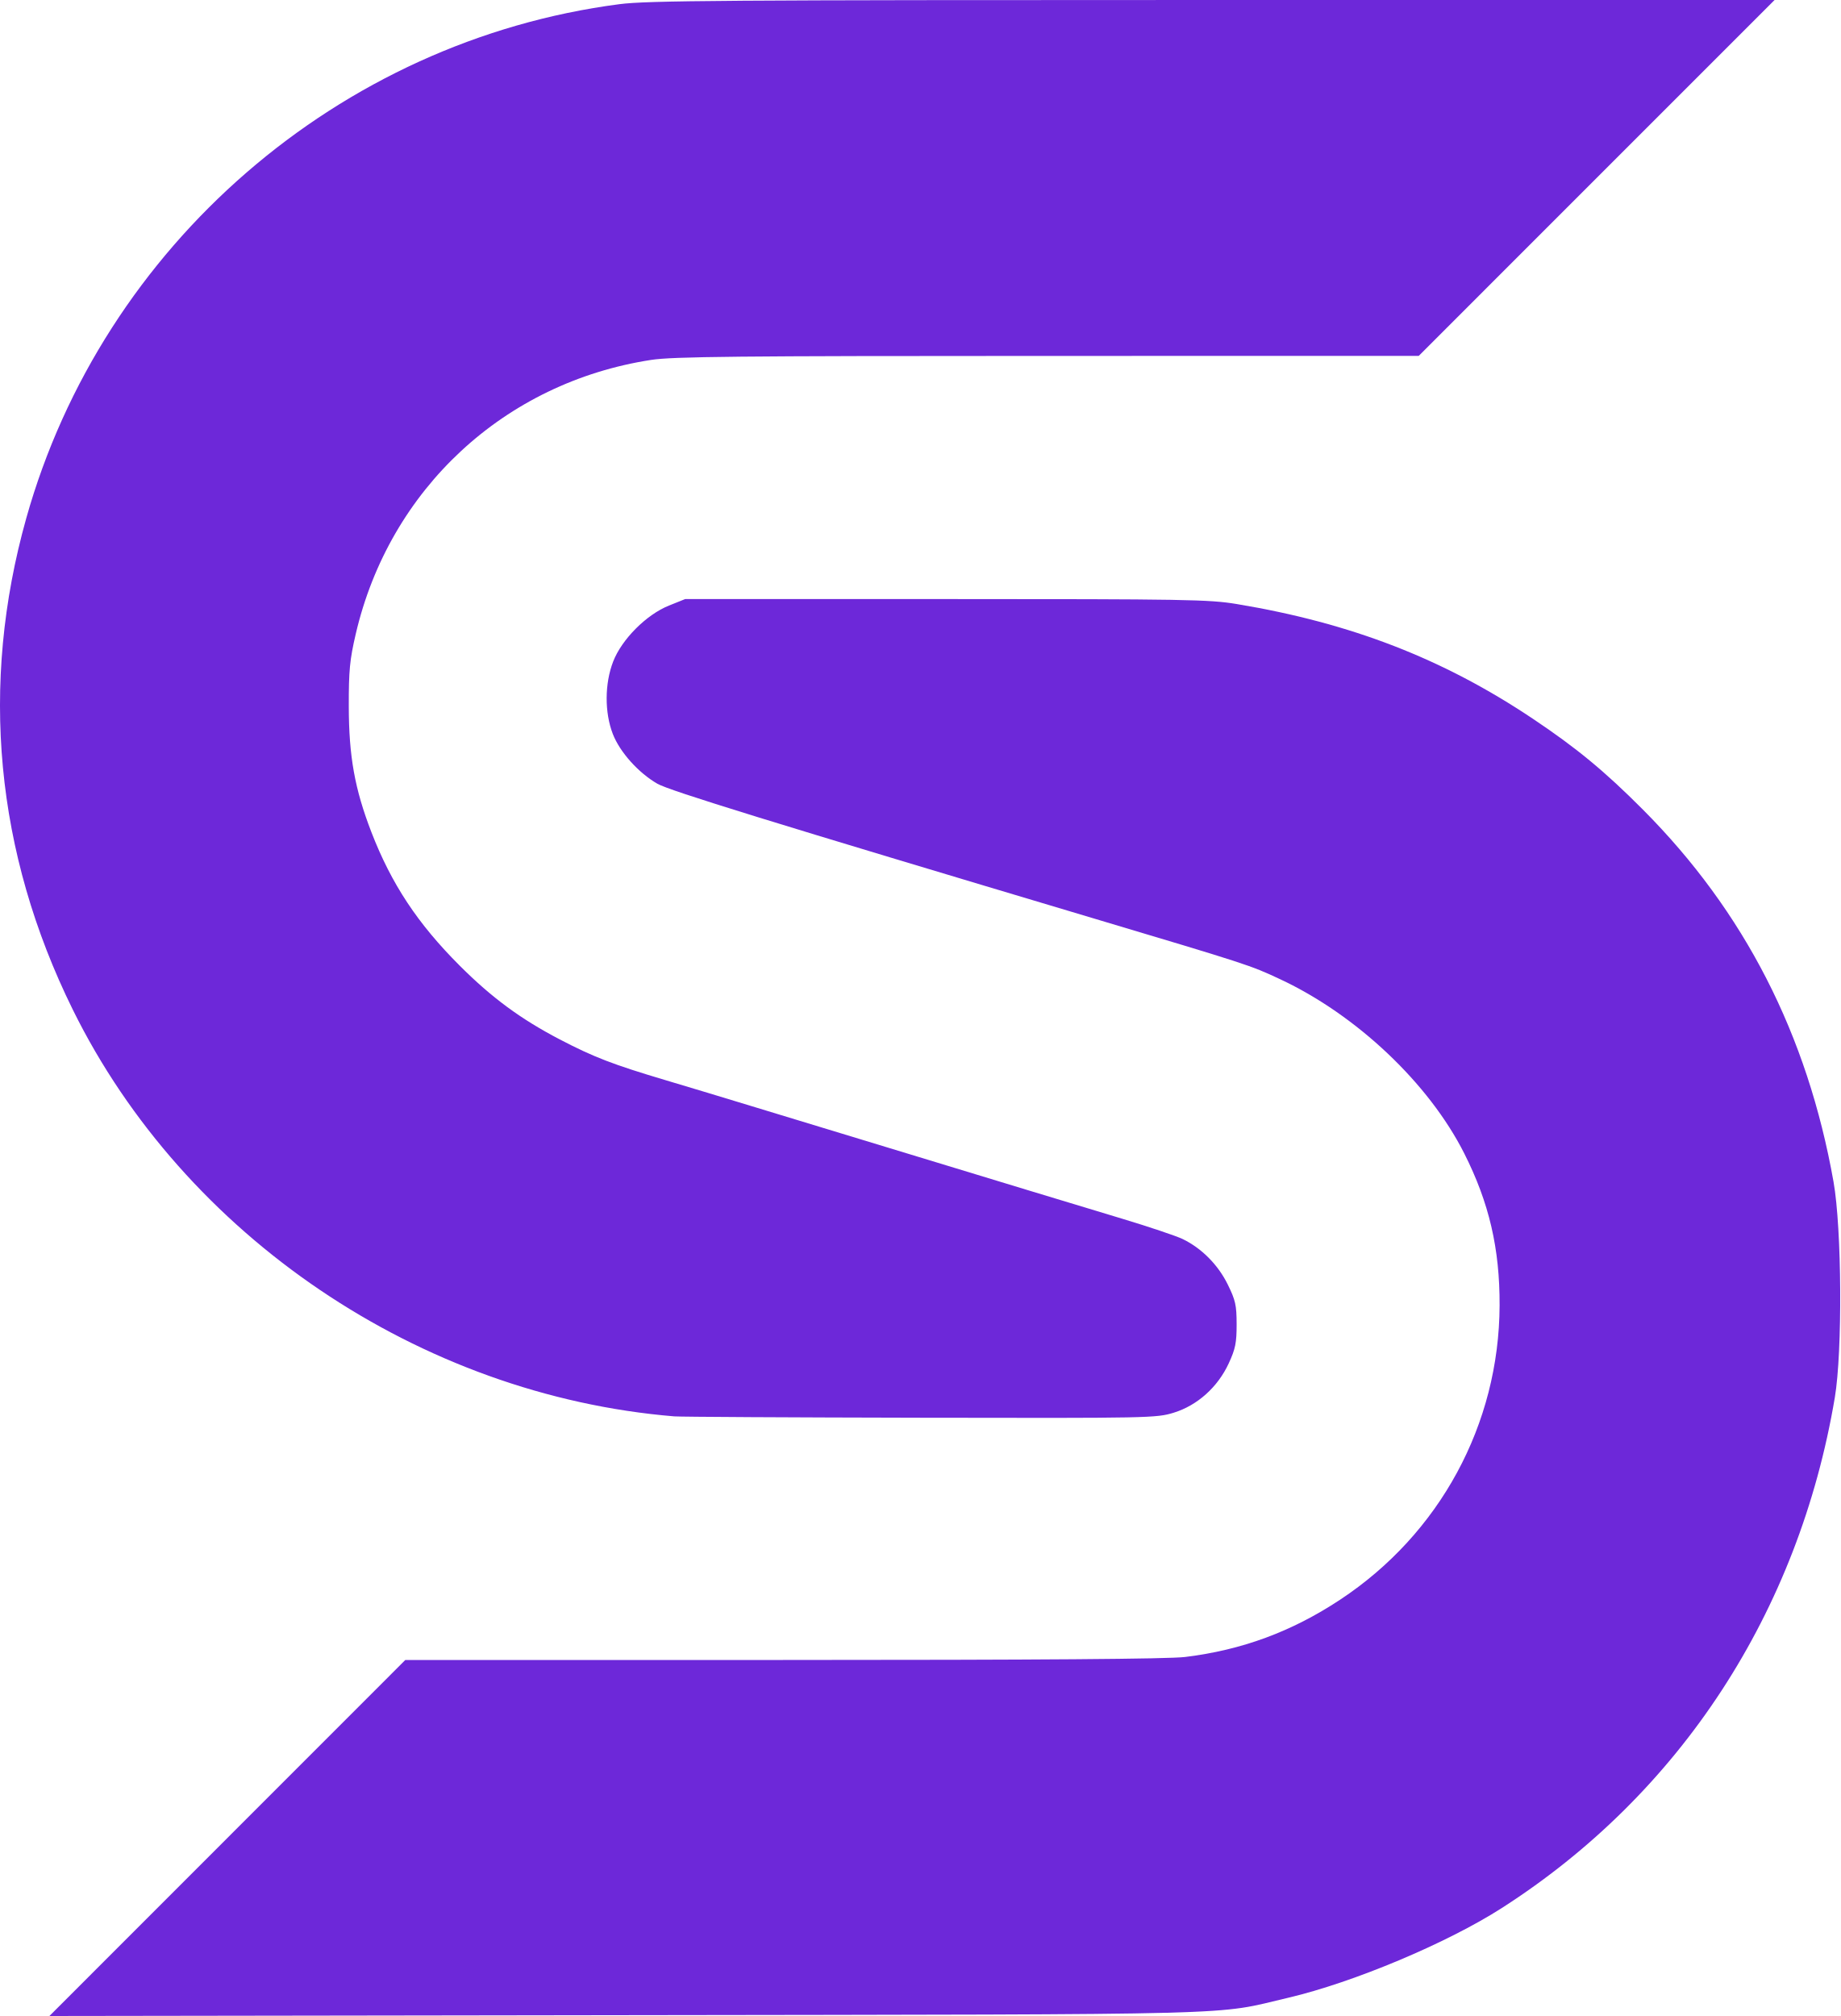
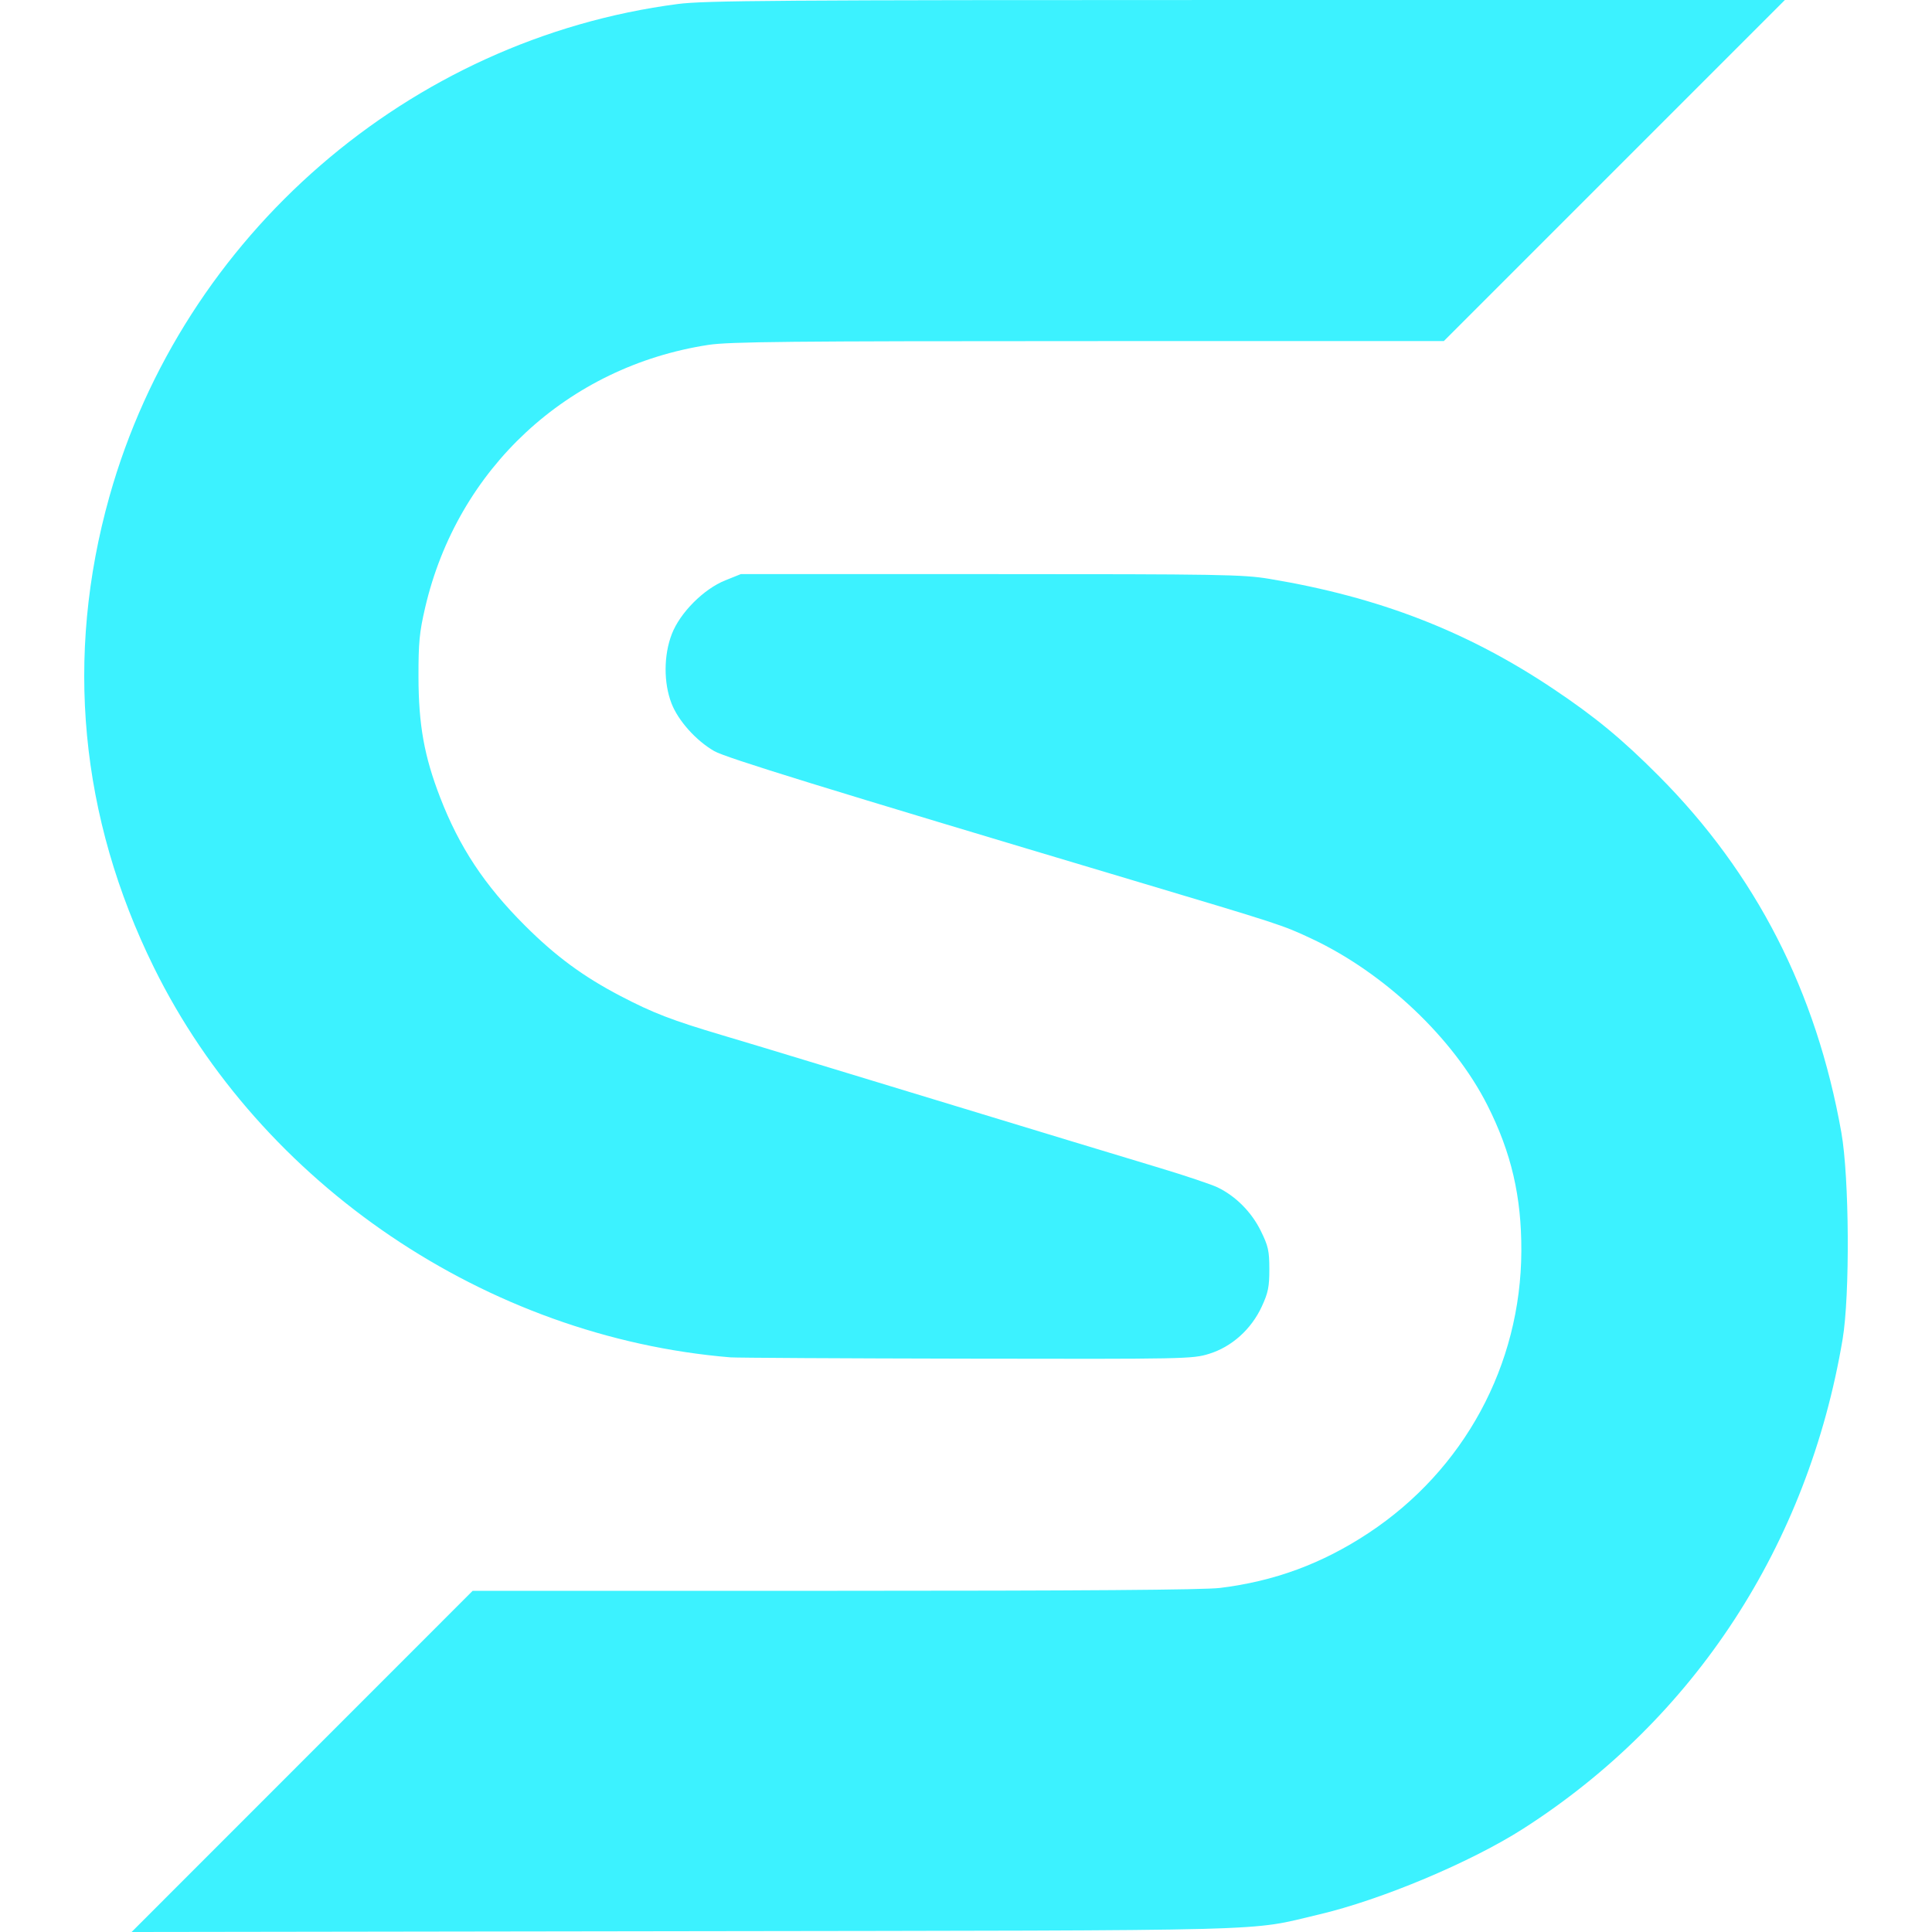
- <svg xmlns="http://www.w3.org/2000/svg" version="1.1" id="s" width="677.341" height="742.041" viewBox="0 0 677.341 742.041">
-   <g id="s-g" transform="translate(-295.3095,-226)">
-     <path style="fill:#6d28d9" d="M 378.997,902.52 444.494,837 583.497,836.997 c 94.837,-0.002 141.862,-0.352 148.003,-1.101 20.967,-2.559 39.258,-9.316 57.079,-21.086 36.697,-24.237 58.533,-64.527 58.699,-108.309 0.079,-20.942 -3.847,-37.814 -13.033,-56 -13.016,-25.769 -39.625,-50.935 -67.755,-64.081 -11.055,-5.166 -11.529,-5.32 -68.99,-22.483 -118.452,-35.381 -155.77,-46.901 -160.221,-49.461 -6.965,-4.006 -13.809,-11.64 -16.393,-18.287 -3.078,-7.915 -3.033,-18.571 0.114,-26.688 3.17,-8.178 12.206,-17.252 20.501,-20.588 l 6,-2.412 h 96 c 88.298,0 96.883,0.147 107,1.827 42.078,6.99 75.967,20.115 109,42.214 16.097,10.769 26.447,19.312 40.544,33.467 37.339,37.493 60.533,82.789 70.147,136.991 3.054,17.219 3.325,62.471 0.474,79.399 -13.308,79.044 -56.871,145.809 -122.623,187.934 -20.125,12.893 -54.578,27.364 -78.542,32.988 -27.848,6.536 -10.444,6.078 -244,6.415 l -212,0.305 z M 543.5,747.332 C 449.897,739.579 363.196,680.952 322.1,597.621 293.589,539.809 287.751,478.092 304.986,416.713 333.171,316.337 420.142,240.974 523.301,227.537 533.588,226.197 561.632,226 741.798,226 H 948.494 L 883,291.5 817.506,357 681.003,357.006 C 566.374,357.011 542.978,357.246 535,358.471 c -54.043,8.303 -96.346,47.553 -108.753,100.904 -2.204,9.479 -2.583,13.418 -2.558,26.625 0.034,18.41 2.192,30.417 8.311,46.259 7.381,19.108 17.043,33.717 32.545,49.206 11.78,11.77 22.377,19.584 36.714,27.071 12.542,6.55 19.661,9.292 39.242,15.115 8.25,2.453 22.2,6.662 31,9.353 14.674,4.487 61.861,18.84 102.5,31.178 9.075,2.755 24.585,7.449 34.466,10.43 9.881,2.981 19.854,6.335 22.162,7.452 6.968,3.373 13.012,9.461 16.572,16.693 2.872,5.833 3.275,7.638 3.284,14.697 0.008,6.782 -0.447,9.037 -2.892,14.339 -4.042,8.764 -11.537,15.494 -20.252,18.185 -6.38,1.971 -8.794,2.019 -93.195,1.855 C 586.49,747.739 545.7,747.515 543.5,747.332 Z" id="s-path" />
+ <svg xmlns="http://www.w3.org/2000/svg" version="1.1" id="svg1" width="512" height="512" viewBox="0 0 512 512">
+   <g id="s-logo-group" transform="translate(-76.20917,-336.3272)">
+     <path style="fill:#3cf2ff;stroke-width:0.69" d="m 156.274,803.119 45.192,-45.208 95.91,-0.002 c 65.437,-0.002 97.884,-0.243 102.12,-0.76 14.467,-1.766 27.087,-6.428 39.384,-14.549 25.321,-16.723 40.387,-44.523 40.501,-74.732 0.055,-14.449 -2.655,-26.091 -8.993,-38.639 -8.981,-17.781 -27.341,-35.145 -46.75,-44.215 -7.628,-3.565 -7.955,-3.671 -47.602,-15.513 -81.731,-24.412 -107.48,-32.361 -110.551,-34.127 -4.806,-2.764 -9.528,-8.032 -11.311,-12.618 -2.124,-5.461 -2.093,-12.814 0.079,-18.415 2.187,-5.643 8.422,-11.904 14.145,-14.205 l 4.14,-1.665 h 66.239 c 60.924,0 66.848,0.101 73.829,1.261 29.034,4.823 52.416,13.879 75.209,29.127 11.107,7.43 18.248,13.325 27.975,23.092 25.764,25.87 41.767,57.123 48.401,94.522 2.107,11.881 2.294,43.104 0.327,54.785 -9.183,54.539 -39.241,100.606 -84.608,129.672 -13.886,8.896 -37.658,18.881 -54.193,22.762 -19.215,4.51 -7.206,4.194 -168.357,4.426 l -146.278,0.211 z M 269.779,696.041 C 205.194,690.691 145.371,650.239 117.015,592.742 97.343,552.852 93.315,510.268 105.207,467.917 124.654,398.659 184.663,346.659 255.842,337.388 c 7.098,-0.924 26.448,-1.061 150.761,-1.061 h 142.618 l -45.19,45.194 -45.19,45.194 -94.185,0.004 c -79.093,0.004 -95.236,0.165 -100.74,1.011 -37.289,5.729 -66.478,32.811 -75.039,69.623 -1.521,6.54 -1.782,9.258 -1.765,18.371 0.024,12.702 1.512,20.988 5.734,31.918 5.093,13.184 11.76,23.265 22.456,33.951 8.128,8.121 15.44,13.513 25.332,18.679 8.654,4.519 13.566,6.411 27.076,10.429 5.692,1.693 15.318,4.597 21.39,6.453 10.125,3.096 42.684,12.999 70.724,21.512 6.262,1.901 16.963,5.139 23.781,7.196 6.818,2.057 13.699,4.371 15.292,5.142 4.808,2.327 8.978,6.528 11.435,11.518 1.981,4.025 2.26,5.27 2.266,10.141 0.005,4.679 -0.308,6.235 -1.996,9.894 -2.789,6.047 -7.96,10.69 -13.974,12.548 -4.402,1.36 -6.068,1.393 -64.303,1.28 -32.881,-0.064 -61.026,-0.219 -62.544,-0.345 z" id="s-logo-path" />
  </g>
</svg>
